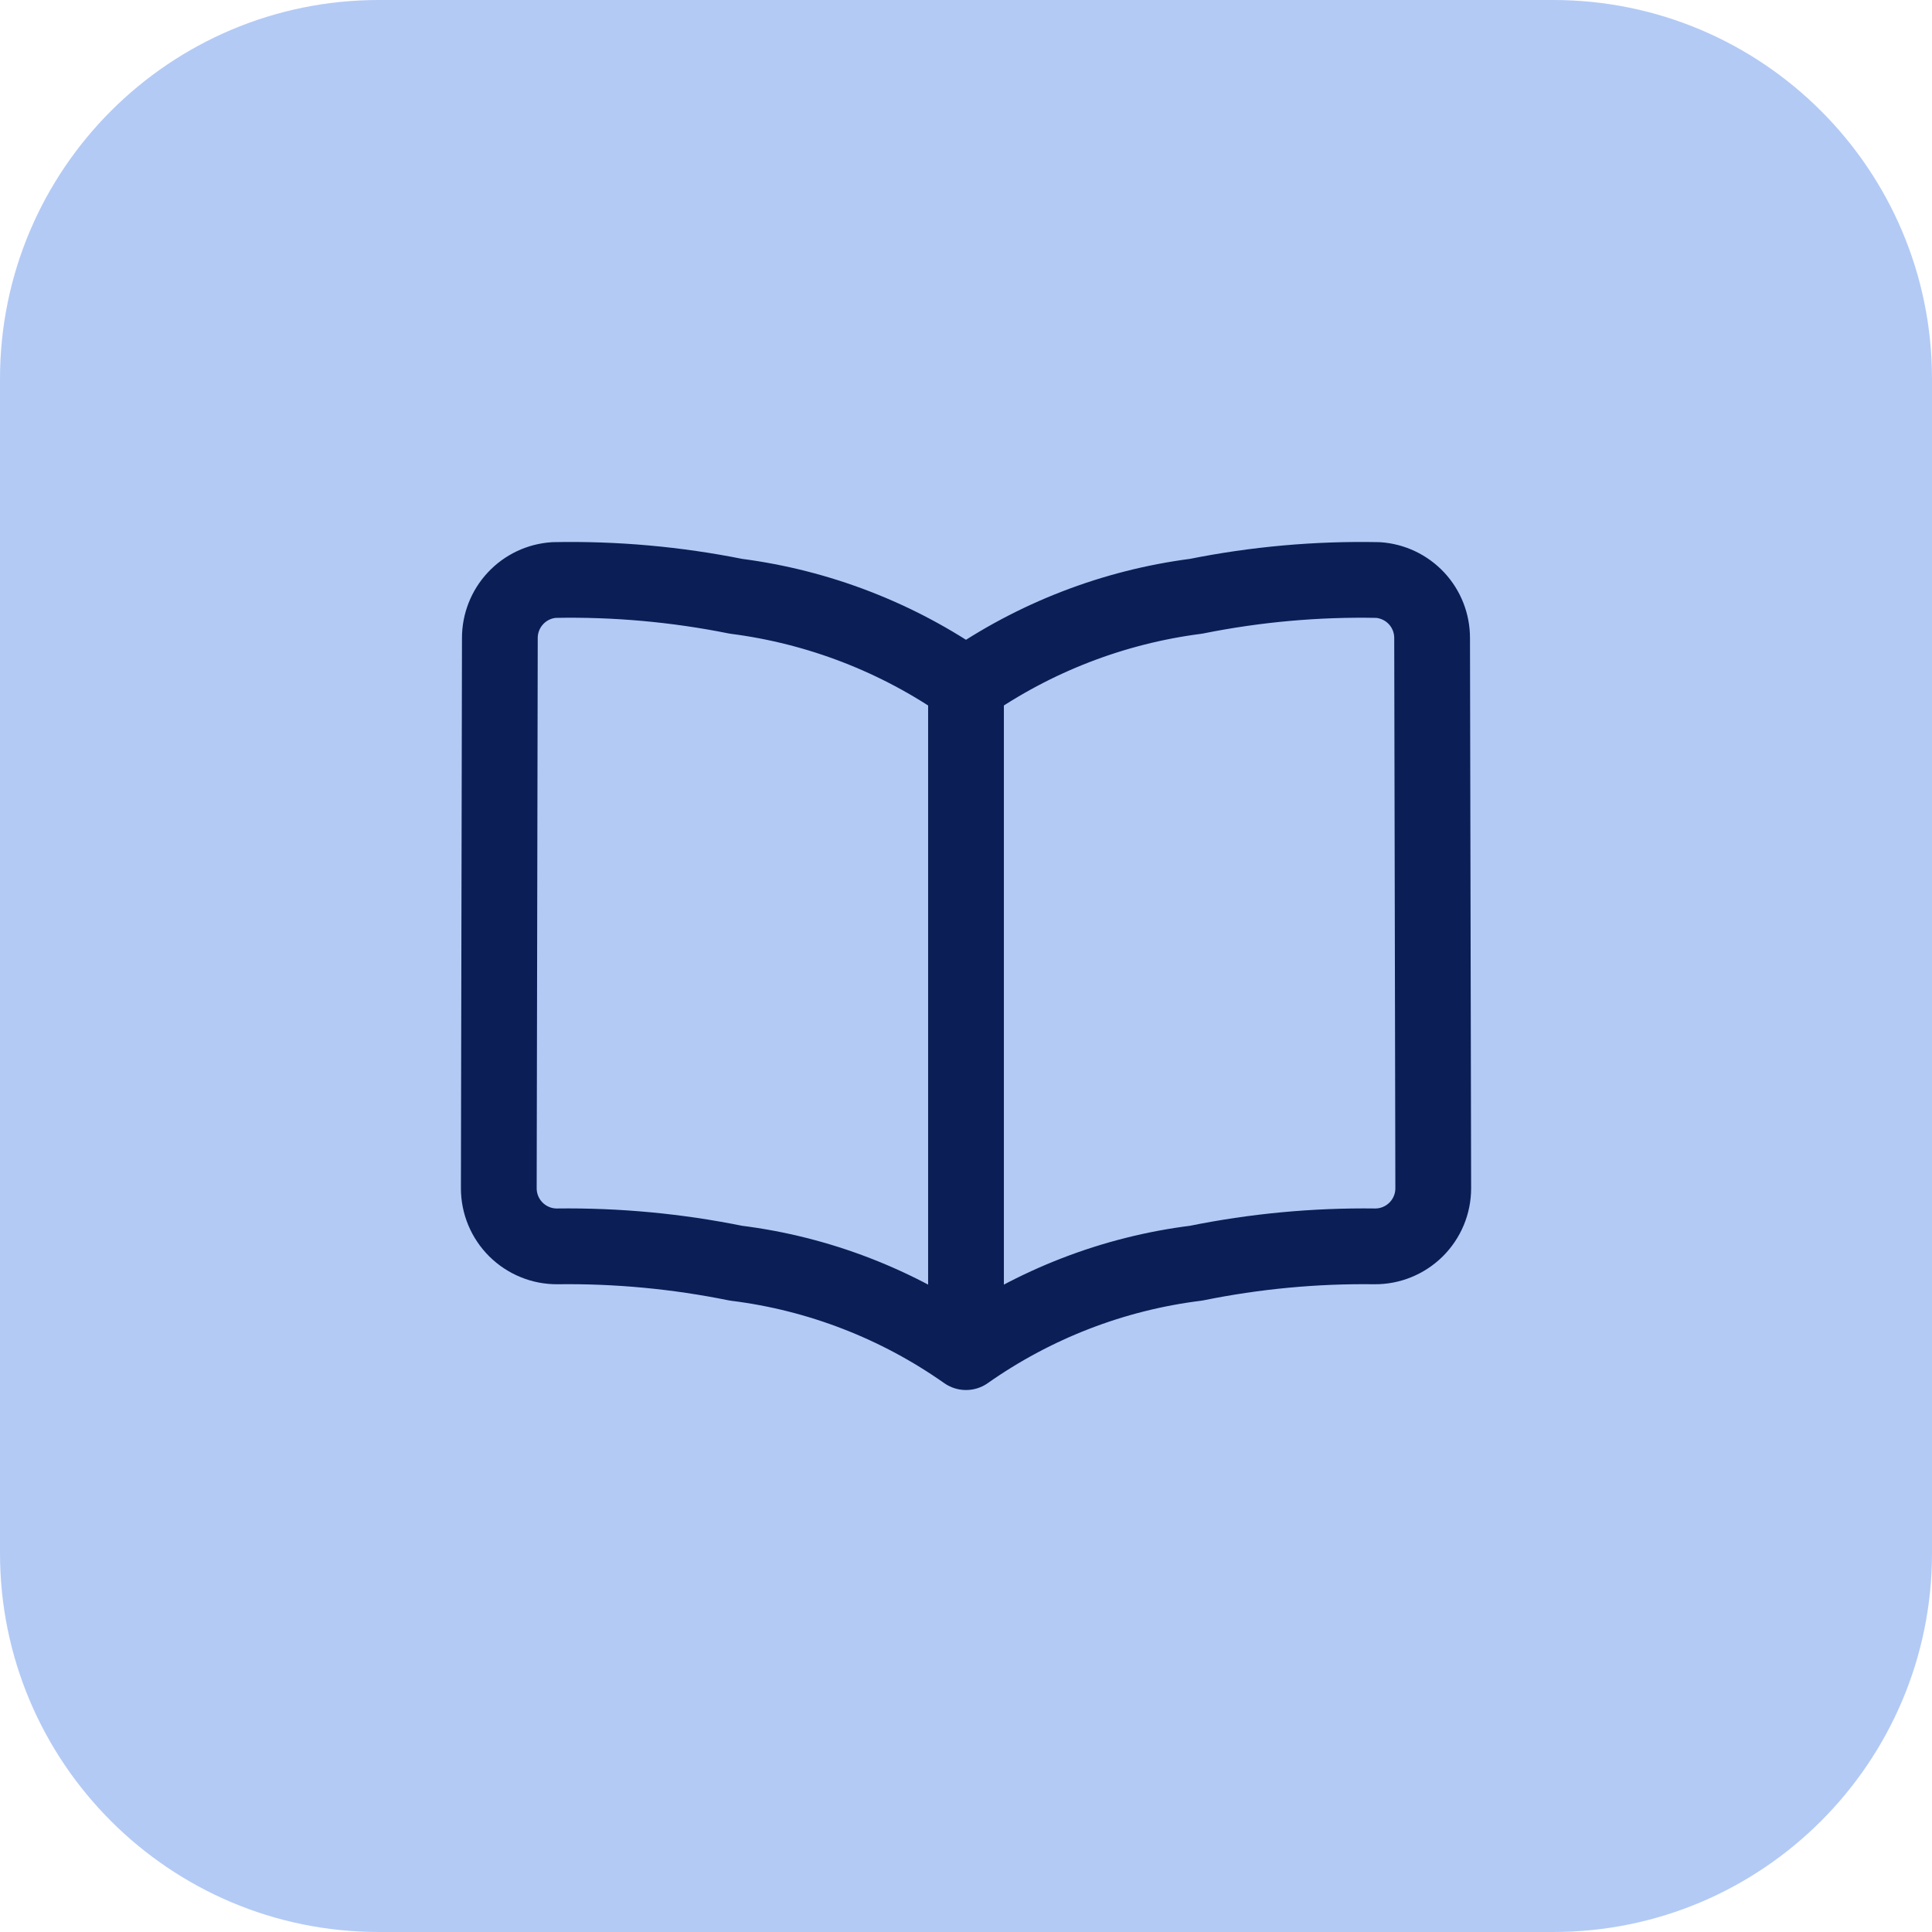
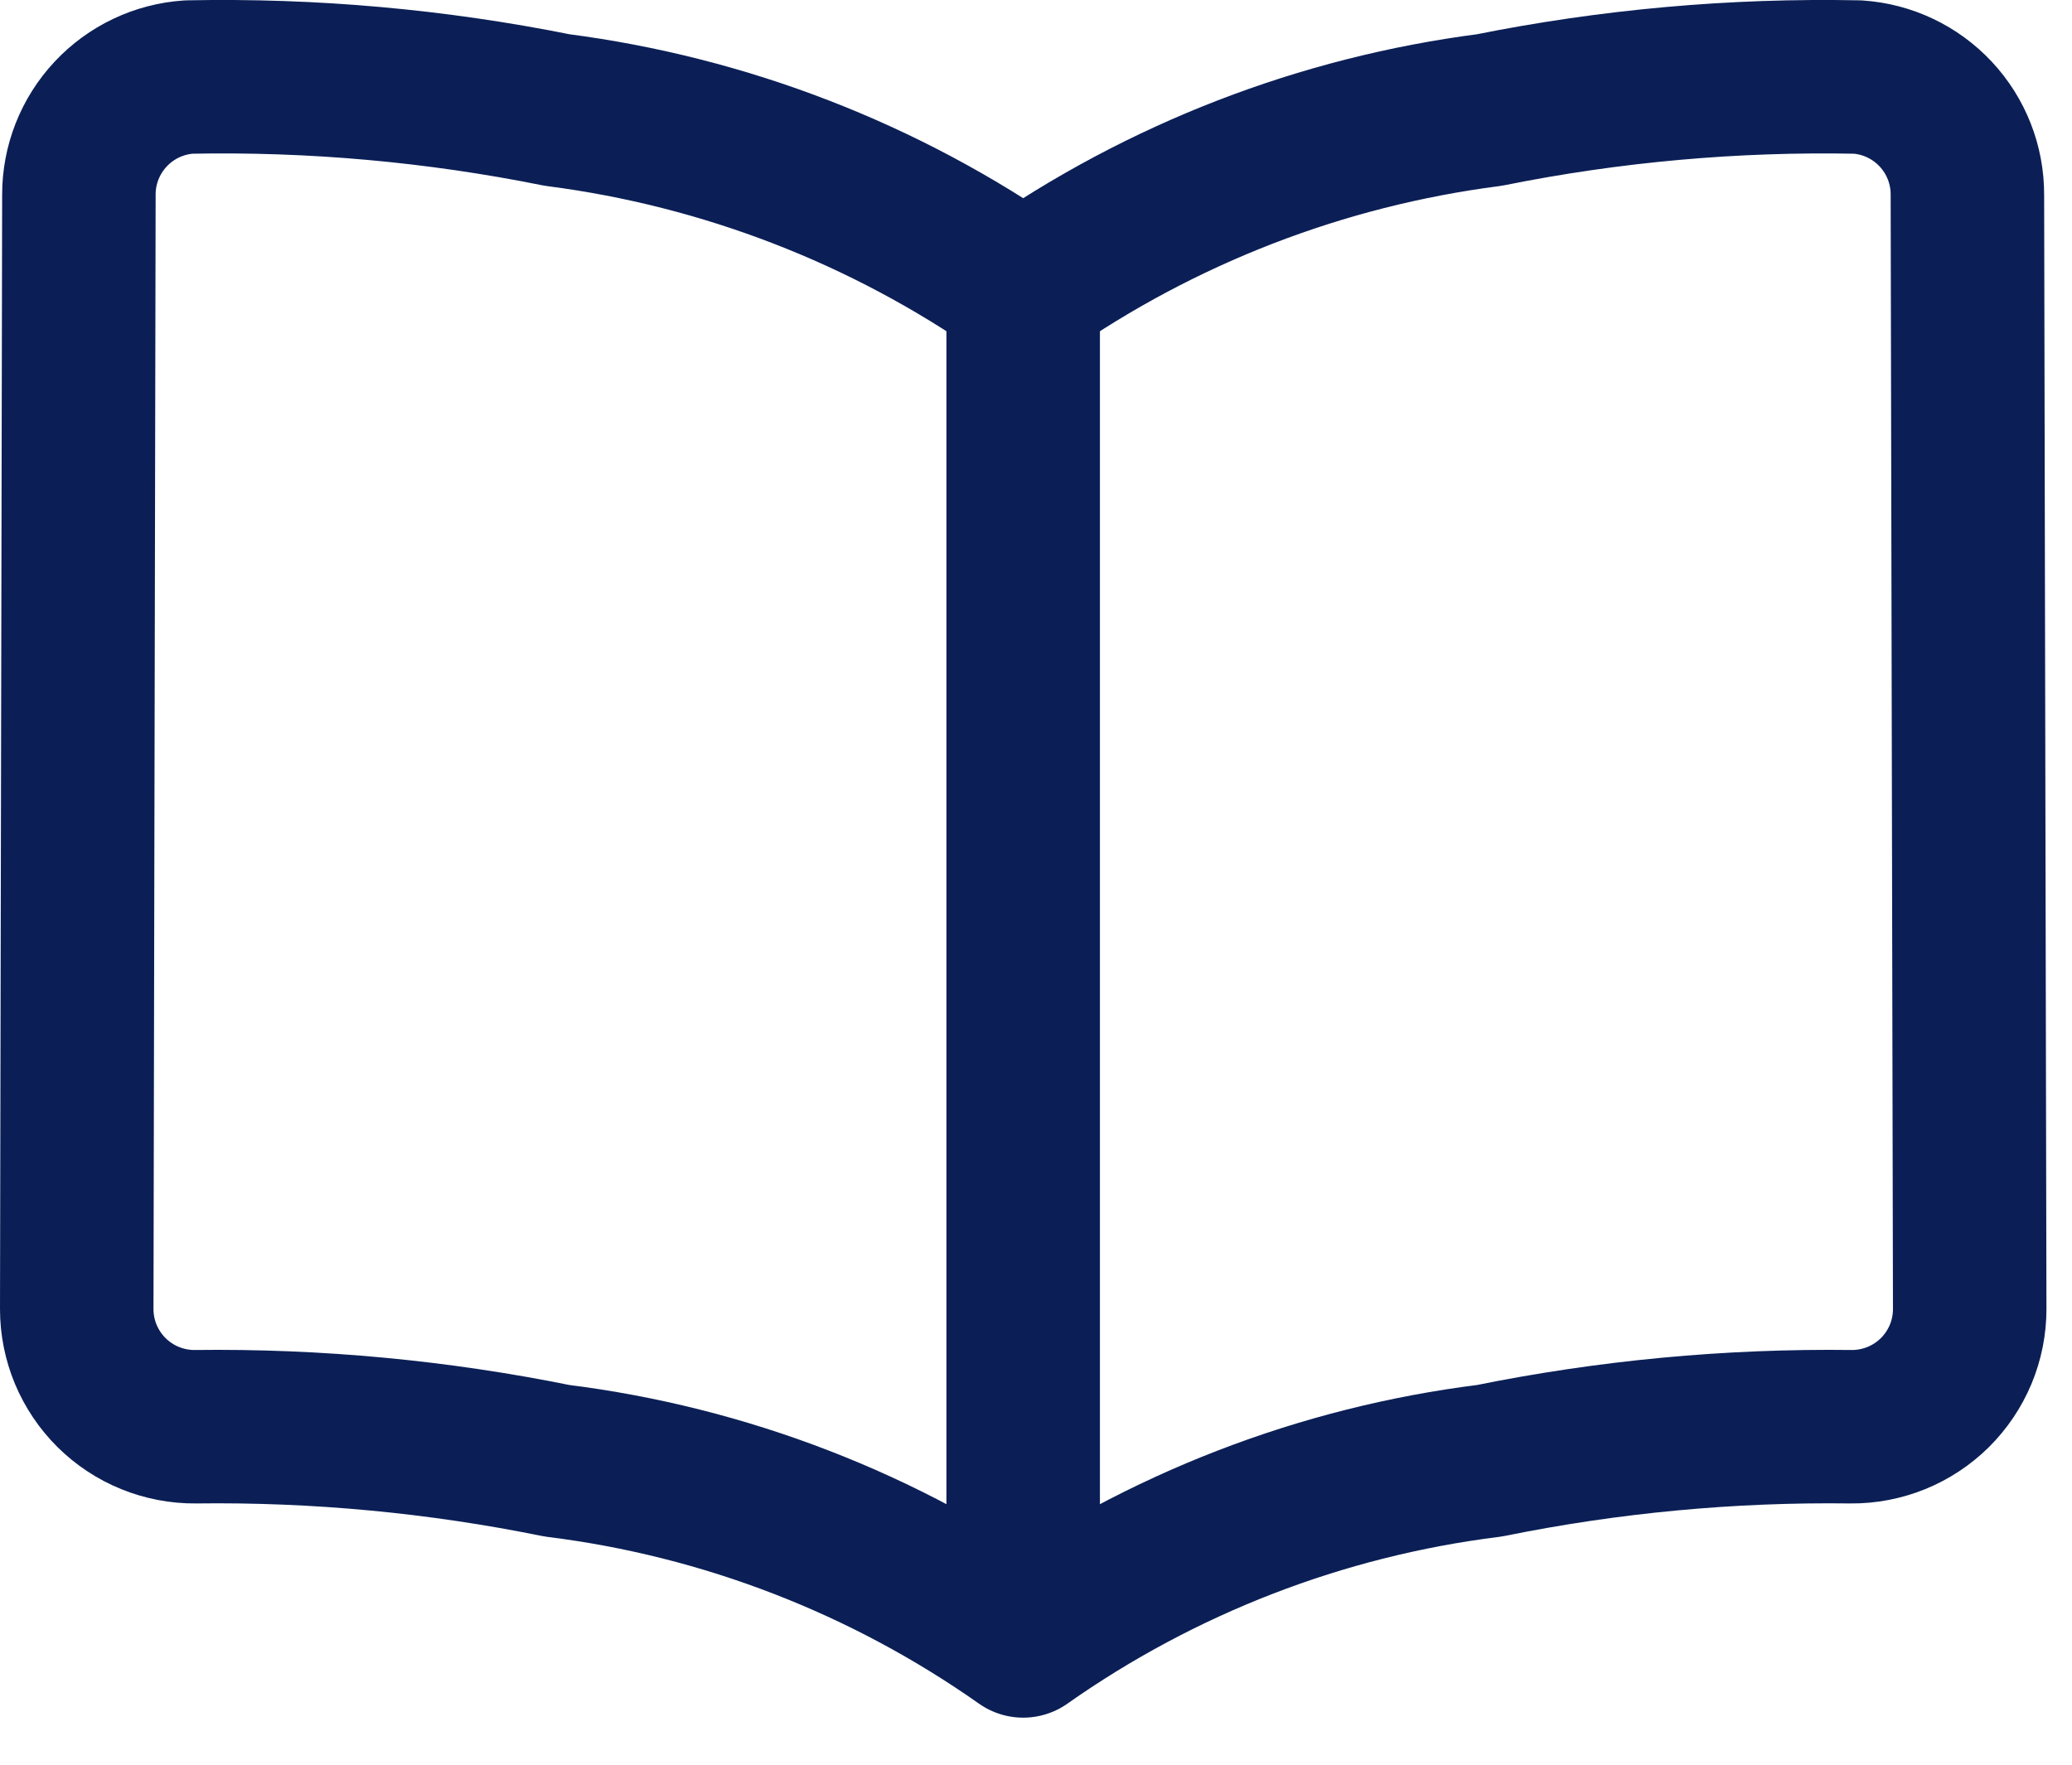
- <svg xmlns="http://www.w3.org/2000/svg" width="51" height="51" viewBox="0 0 51 51" fill="none">
-   <rect width="51" height="51" rx="10" fill="#6997ED" fill-opacity="0.5" />
-   <path d="M25.5 35.693C23.699 34.425 21.614 33.617 19.427 33.345C17.876 33.03 16.296 32.881 14.714 32.901C14.511 32.903 14.31 32.865 14.123 32.788C13.935 32.712 13.765 32.599 13.621 32.457C13.477 32.314 13.363 32.145 13.285 31.958C13.207 31.771 13.167 31.57 13.167 31.368L13.195 16.844C13.194 16.454 13.342 16.079 13.608 15.794C13.874 15.509 14.238 15.336 14.627 15.311C16.238 15.279 17.847 15.423 19.427 15.74C21.611 16.022 23.695 16.828 25.5 18.089M25.5 35.693V18.089M25.5 35.693C27.302 34.425 29.387 33.617 31.574 33.345C33.124 33.03 34.705 32.881 36.287 32.901C36.489 32.903 36.69 32.865 36.878 32.788C37.065 32.712 37.236 32.599 37.38 32.457C37.524 32.314 37.638 32.145 37.716 31.958C37.794 31.771 37.834 31.57 37.834 31.368L37.804 16.844C37.805 16.454 37.658 16.079 37.392 15.794C37.126 15.51 36.762 15.337 36.374 15.311C34.763 15.279 33.153 15.423 31.574 15.74C29.389 16.022 27.306 16.828 25.5 18.089" stroke="#0B1F56" stroke-width="2" stroke-linecap="round" stroke-linejoin="round" />
+ <svg xmlns="http://www.w3.org/2000/svg" width="27" height="23" viewBox="0 0 27 23" fill="none">
+   <path d="M13.333 21.387C11.532 20.119 9.447 19.311 7.26 19.039C5.709 18.724 4.129 18.575 2.547 18.595C2.344 18.597 2.143 18.558 1.956 18.482C1.768 18.406 1.598 18.293 1.454 18.151C1.31 18.008 1.196 17.838 1.118 17.652C1.04 17.465 1 17.264 1 17.062L1.028 2.538C1.027 2.148 1.175 1.773 1.441 1.488C1.707 1.203 2.071 1.03 2.46 1.004C4.071 0.972 5.68 1.116 7.26 1.434C9.444 1.716 11.528 2.522 13.333 3.783M13.333 21.387V3.783M13.333 21.387C15.135 20.119 17.22 19.311 19.407 19.039C20.957 18.724 22.538 18.575 24.12 18.595C24.323 18.597 24.523 18.558 24.711 18.482C24.898 18.406 25.069 18.293 25.213 18.151C25.357 18.008 25.471 17.838 25.549 17.652C25.627 17.465 25.667 17.264 25.667 17.062L25.637 2.538C25.638 2.148 25.491 1.773 25.225 1.488C24.959 1.203 24.595 1.03 24.207 1.004C22.596 0.972 20.986 1.116 19.407 1.434C17.222 1.716 15.139 2.522 13.333 3.783" stroke="#0B1F56" stroke-width="2" stroke-linecap="round" stroke-linejoin="round" />
</svg>
